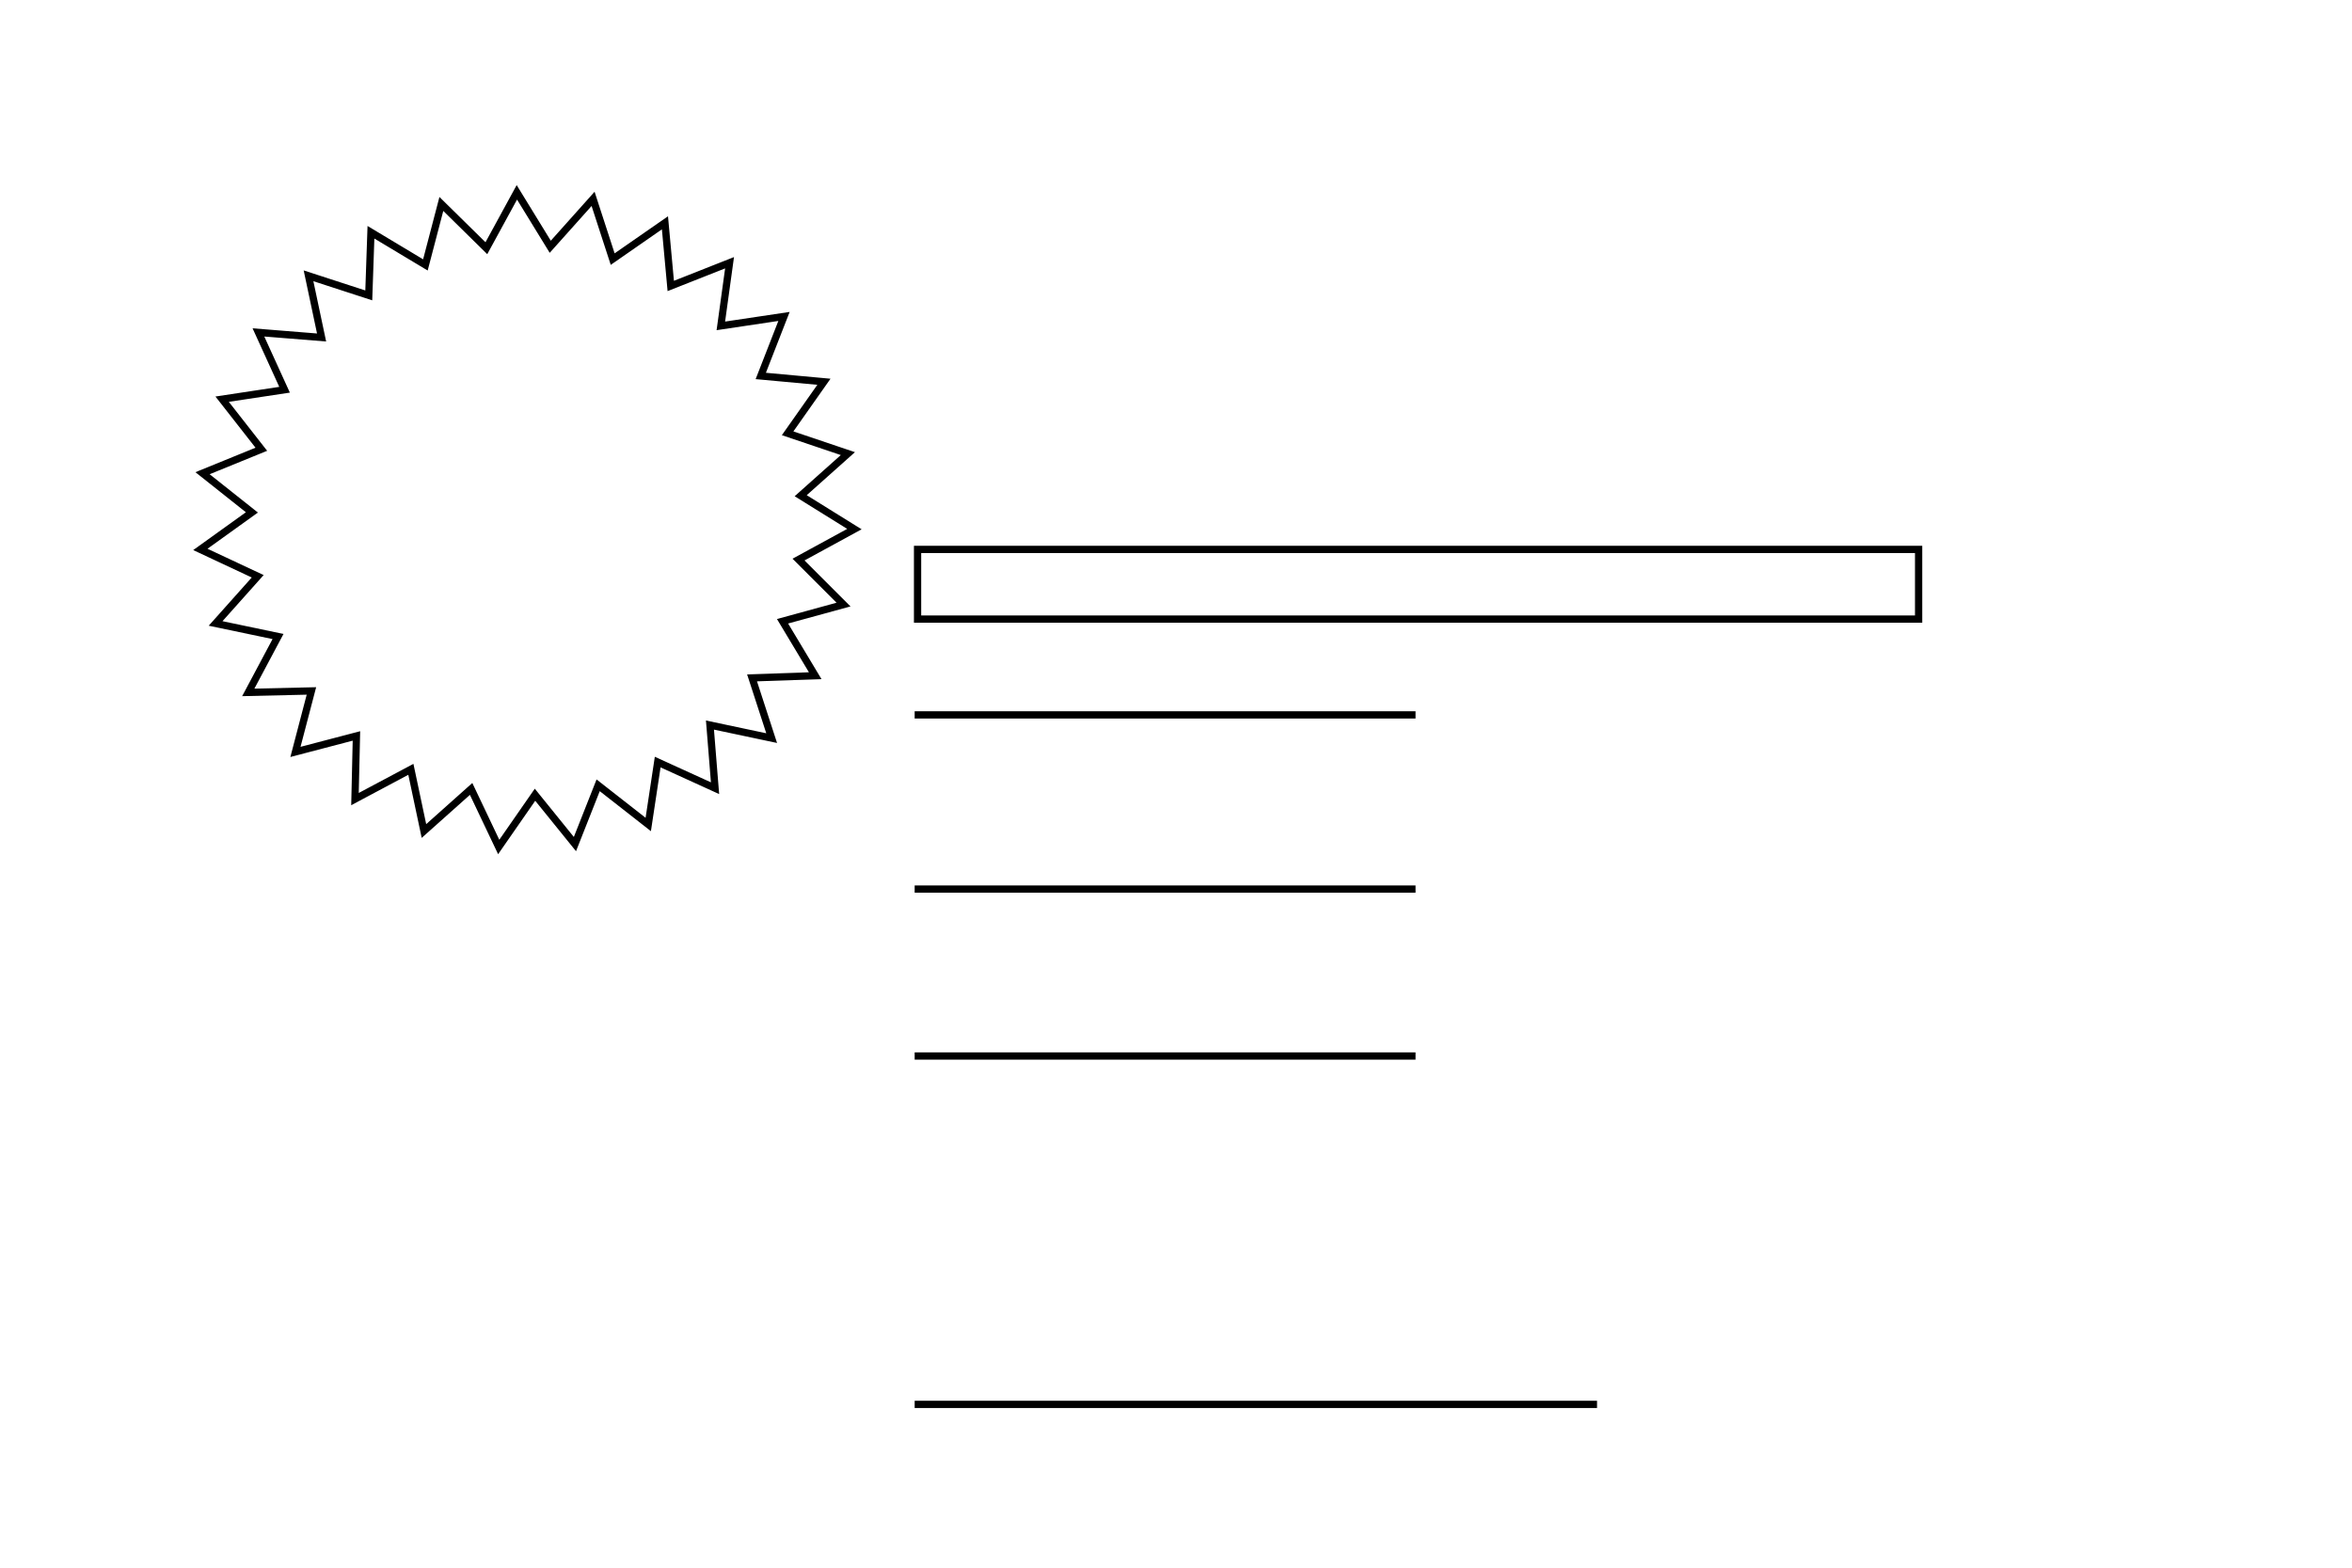
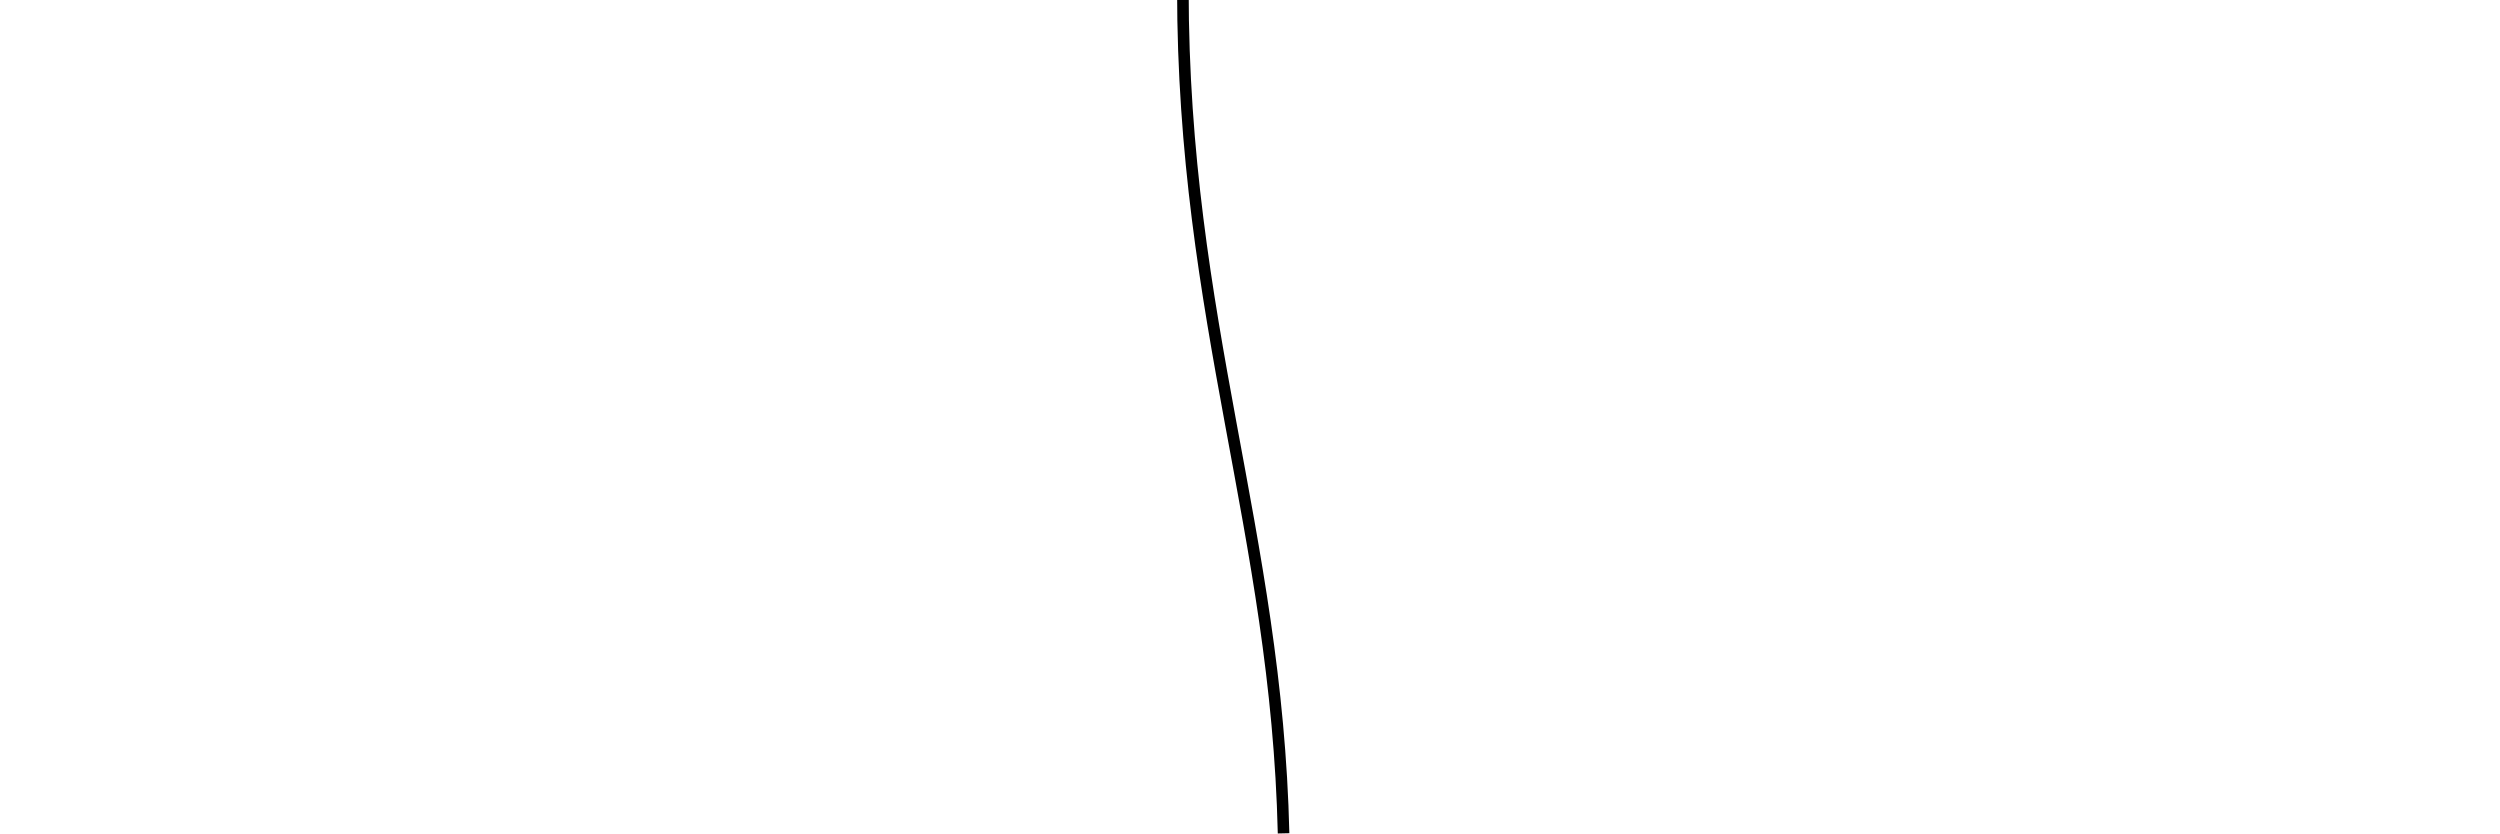
- <svg xmlns="http://www.w3.org/2000/svg" version="1.1" id="Layer_1" x="0px" y="0px" viewBox="0 0 324 216" style="enable-background:new 0 0 324 216;" xml:space="preserve">
+ <svg xmlns="http://www.w3.org/2000/svg" version="1.1" id="Layer_1" x="0px" y="0px" viewBox="0 0 216 72" style="enable-background:new 0 0 216 72;" xml:space="preserve">
  <style type="text/css">
	.st0{fill:none;stroke:#000000;stroke-miterlimit:10;}
- 	.st1{clip-path:url(#SVGID_2_);}
- 	.st2{clip-path:url(#SVGID_4_);}
+ 	.st1{clip-path:url(#SVGID_2_);fill:none;stroke:#000000;stroke-miterlimit:10;}
+ 	.st2{clip-path:url(#SVGID_4_);fill:none;stroke:#000000;stroke-miterlimit:10;}
	.st3{clip-path:url(#SVGID_6_);}
- 	.st4{fill:none;stroke:#231F20;stroke-miterlimit:10;}
- 	.st5{clip-path:url(#SVGID_8_);}
- 	.st6{clip-path:url(#SVGID_10_);}
- 	.st7{clip-path:url(#SVGID_12_);}
- 	.st8{clip-path:url(#SVGID_14_);fill:none;stroke:#000000;stroke-miterlimit:10;}
- 	.st9{clip-path:url(#SVGID_16_);}
- 	.st10{clip-path:url(#SVGID_18_);}
+ 	.st4{clip-path:url(#SVGID_8_);fill:none;stroke:#000000;stroke-miterlimit:10;}
</style>
-   <polygon class="st0" points="35.6,45.8 44.3,46.5 42.5,38 50.8,40.7 51.1,32 58.6,36.5 60.8,28.1 67,34.2 71.2,26.5 75.8,34   81.7,27.4 84.4,35.7 91.6,30.7 92.4,39.4 100.5,36.2 99.3,44.9 108,43.6 104.8,51.8 113.5,52.6 108.5,59.7 116.8,62.5 110.3,68.3   117.7,72.9 110,77.1 116.2,83.3 107.8,85.6 112.3,93.1 103.6,93.4 106.3,101.7 97.8,99.9 98.5,108.6 90.6,105 89.3,113.6   82.4,108.2 79.2,116.3 73.7,109.5 68.7,116.7 64.9,108.7 58.4,114.5 56.6,106 48.9,110.1 49.1,101.4 40.7,103.6 42.9,95.2   34.2,95.4 38.3,87.7 29.7,85.9 35.5,79.4 27.6,75.7 34.7,70.6 27.9,65.2 36,61.9 30.6,55 39.2,53.7 " />
-   <rect x="126.4" y="75.7" class="st0" width="137.9" height="9.6" />
-   <g>
-     <line class="st0" x1="126" y1="98.5" x2="195" y2="98.5" />
-     <line class="st0" x1="126" y1="122.5" x2="195" y2="122.5" />
-     <line class="st0" x1="126" y1="145.5" x2="195" y2="145.5" />
-   </g>
-   <line class="st0" x1="126" y1="193.5" x2="220" y2="193.5" />
+   <path class="st0" d="M102.2-0.9c0,28.6,8.1,46.9,8.7,72.9" />
</svg>
